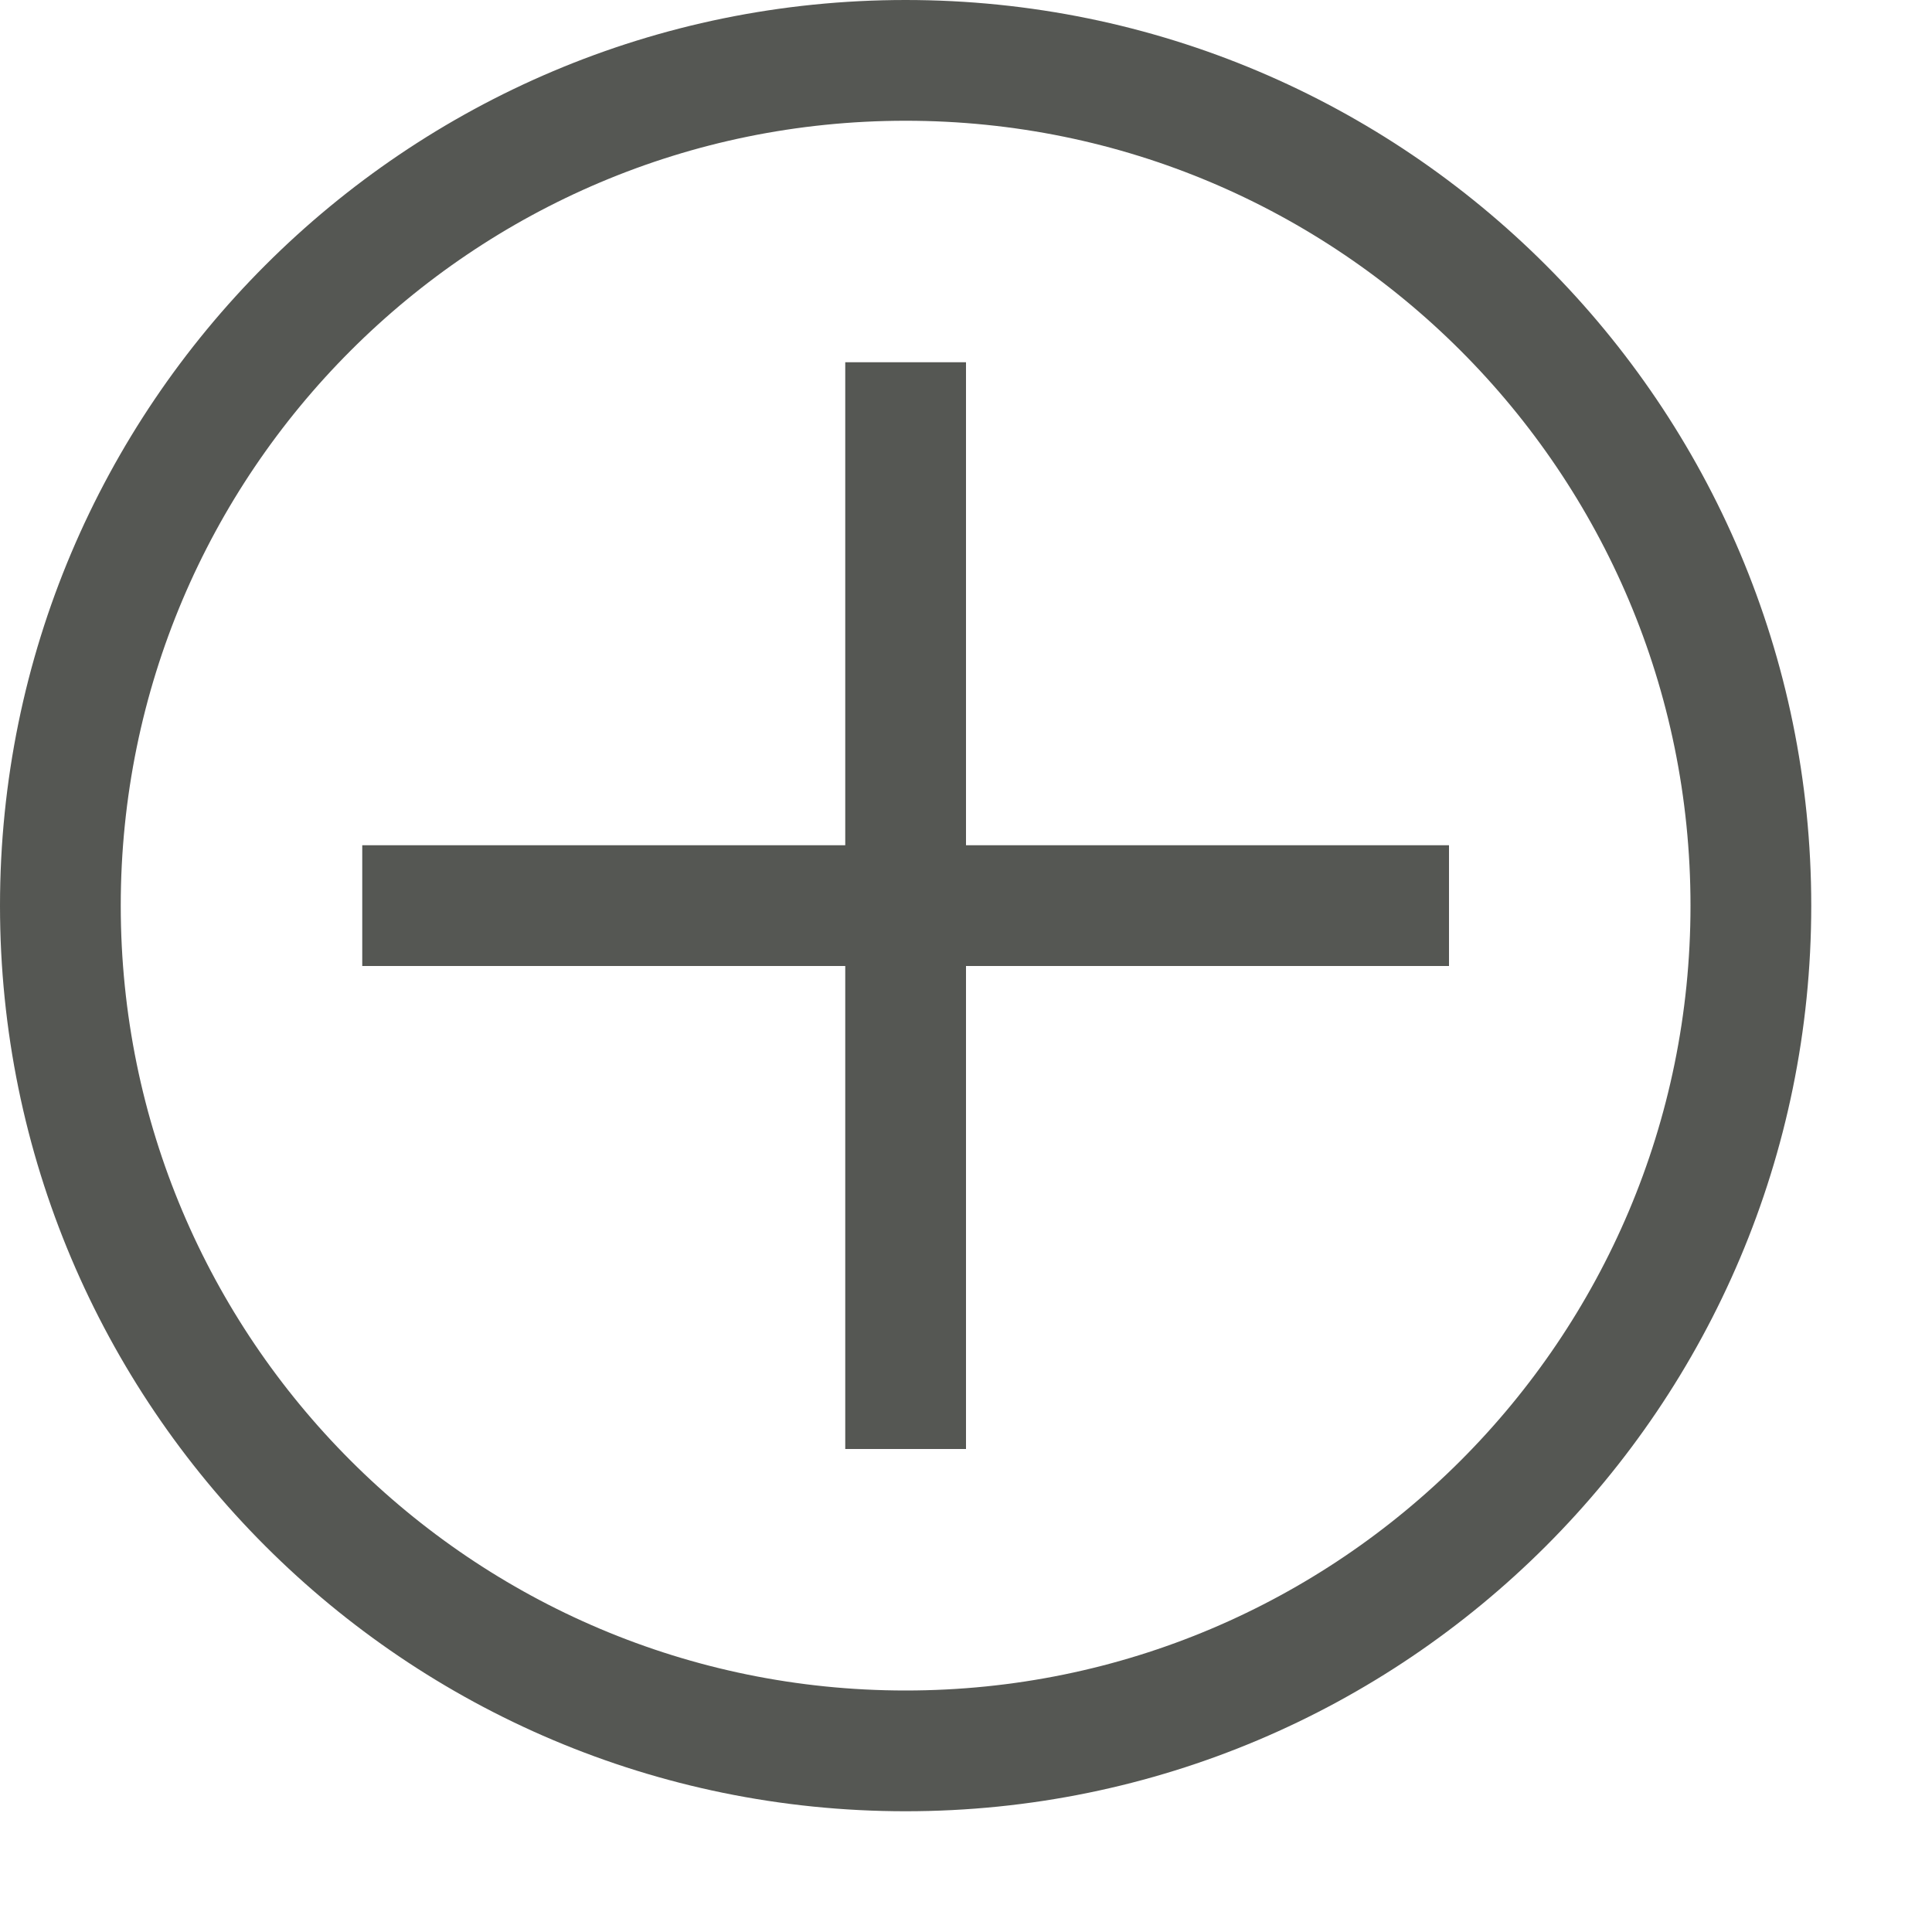
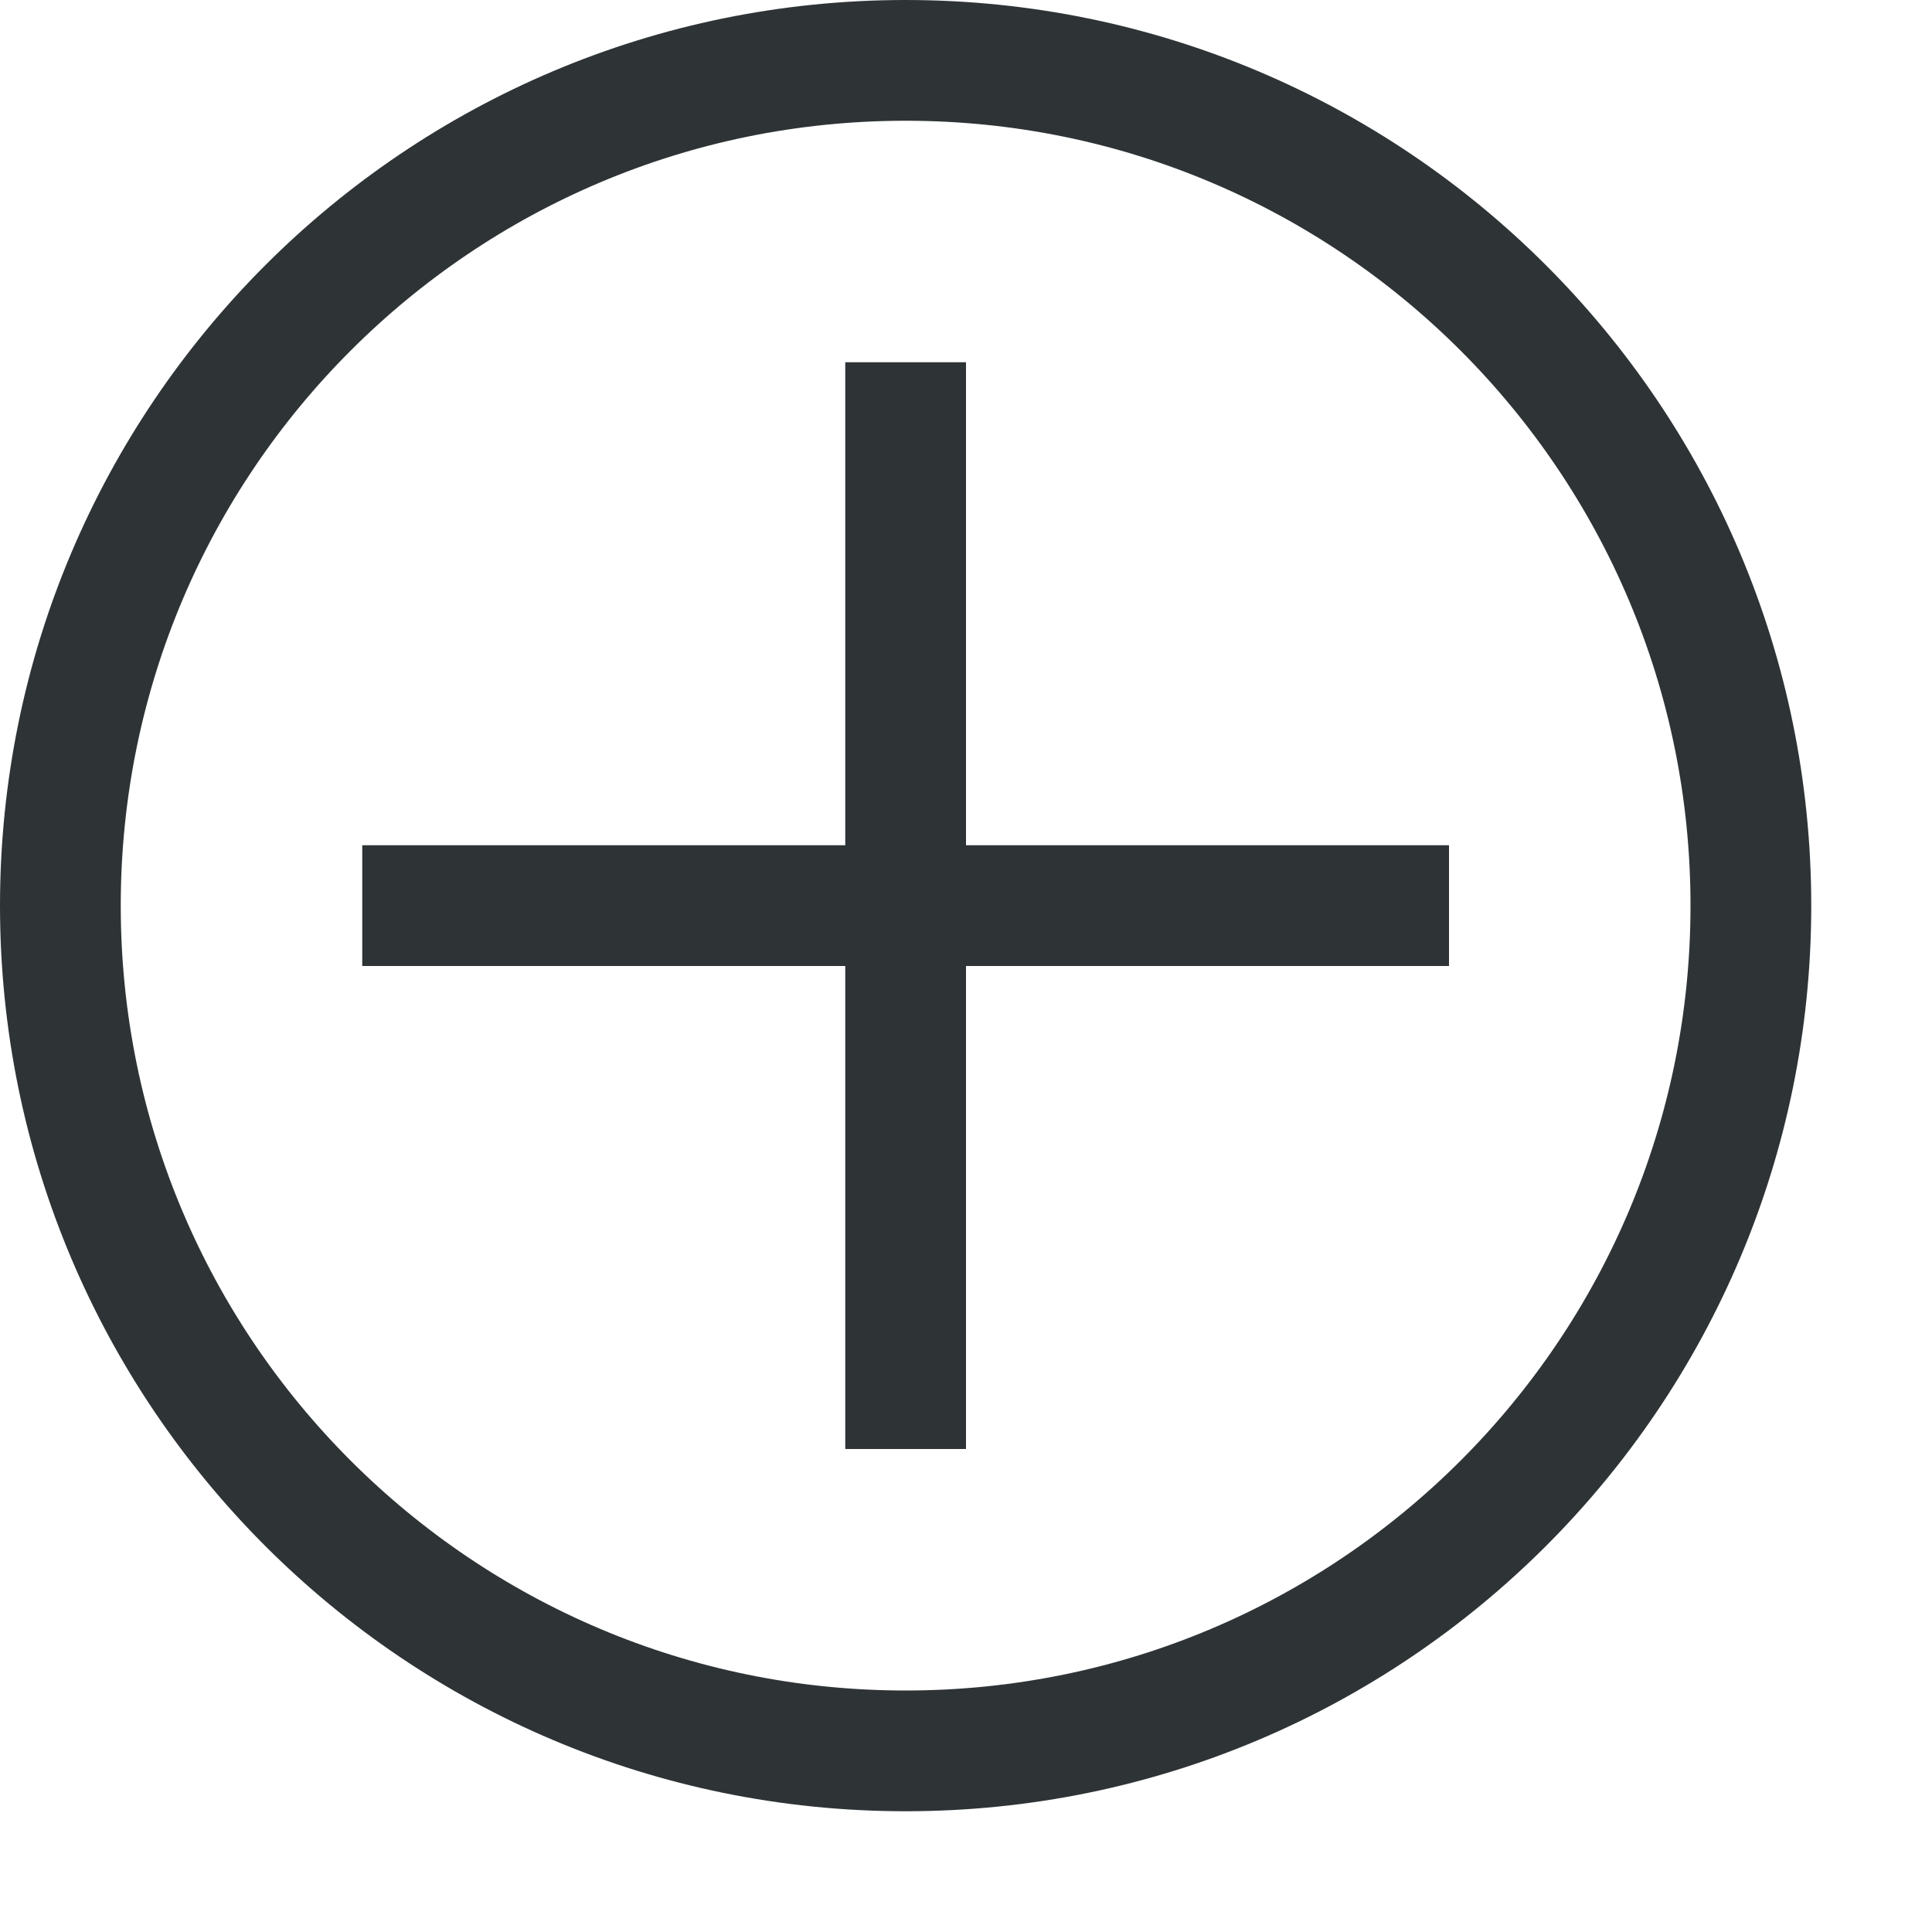
<svg xmlns="http://www.w3.org/2000/svg" width="16" height="16" viewBox="0 0 16 16" version="1.1" id="svg5" xml:space="preserve">
  <defs id="defs2" />
  <g id="layer3">
-     <circle style="display:inline;fill:none;stroke:#555753;stroke-width:1;stroke-linejoin:round;stroke-dasharray:none;stroke-dashoffset:1;stroke-opacity:1;paint-order:fill markers stroke" id="path974" cy="7.5" cx="7.5" r="7" />
-     <path style="fill:#006600;stroke:#555753;stroke-width:1;stroke-linejoin:round;stroke-dasharray:none;stroke-dashoffset:1;stroke-opacity:1;paint-order:fill markers stroke" d="m 3,7.5 h 9" id="path421" />
-     <path style="fill:#006600;stroke:#555753;stroke-width:1;stroke-linejoin:round;stroke-dasharray:none;stroke-dashoffset:1;stroke-opacity:1;paint-order:fill markers stroke" d="m 7.5,3 v 9" id="path965" />
+     <circle style="display:inline;fill:none;stroke:#2e3436;stroke-width:1;stroke-linejoin:round;stroke-dasharray:none;stroke-dashoffset:1;stroke-opacity:1;paint-order:fill markers stroke" id="path974" cy="7.5" cx="7.5" r="7" />
+     <path style="fill:#006600;stroke:#2e3436;stroke-width:1;stroke-linejoin:round;stroke-dasharray:none;stroke-dashoffset:1;stroke-opacity:1;paint-order:fill markers stroke" d="m 3,7.5 h 9" id="path421" />
+     <path style="fill:#006600;stroke:#2e3436;stroke-width:1;stroke-linejoin:round;stroke-dasharray:none;stroke-dashoffset:1;stroke-opacity:1;paint-order:fill markers stroke" d="m 7.5,3 v 9" id="path965" />
  </g>
</svg>
